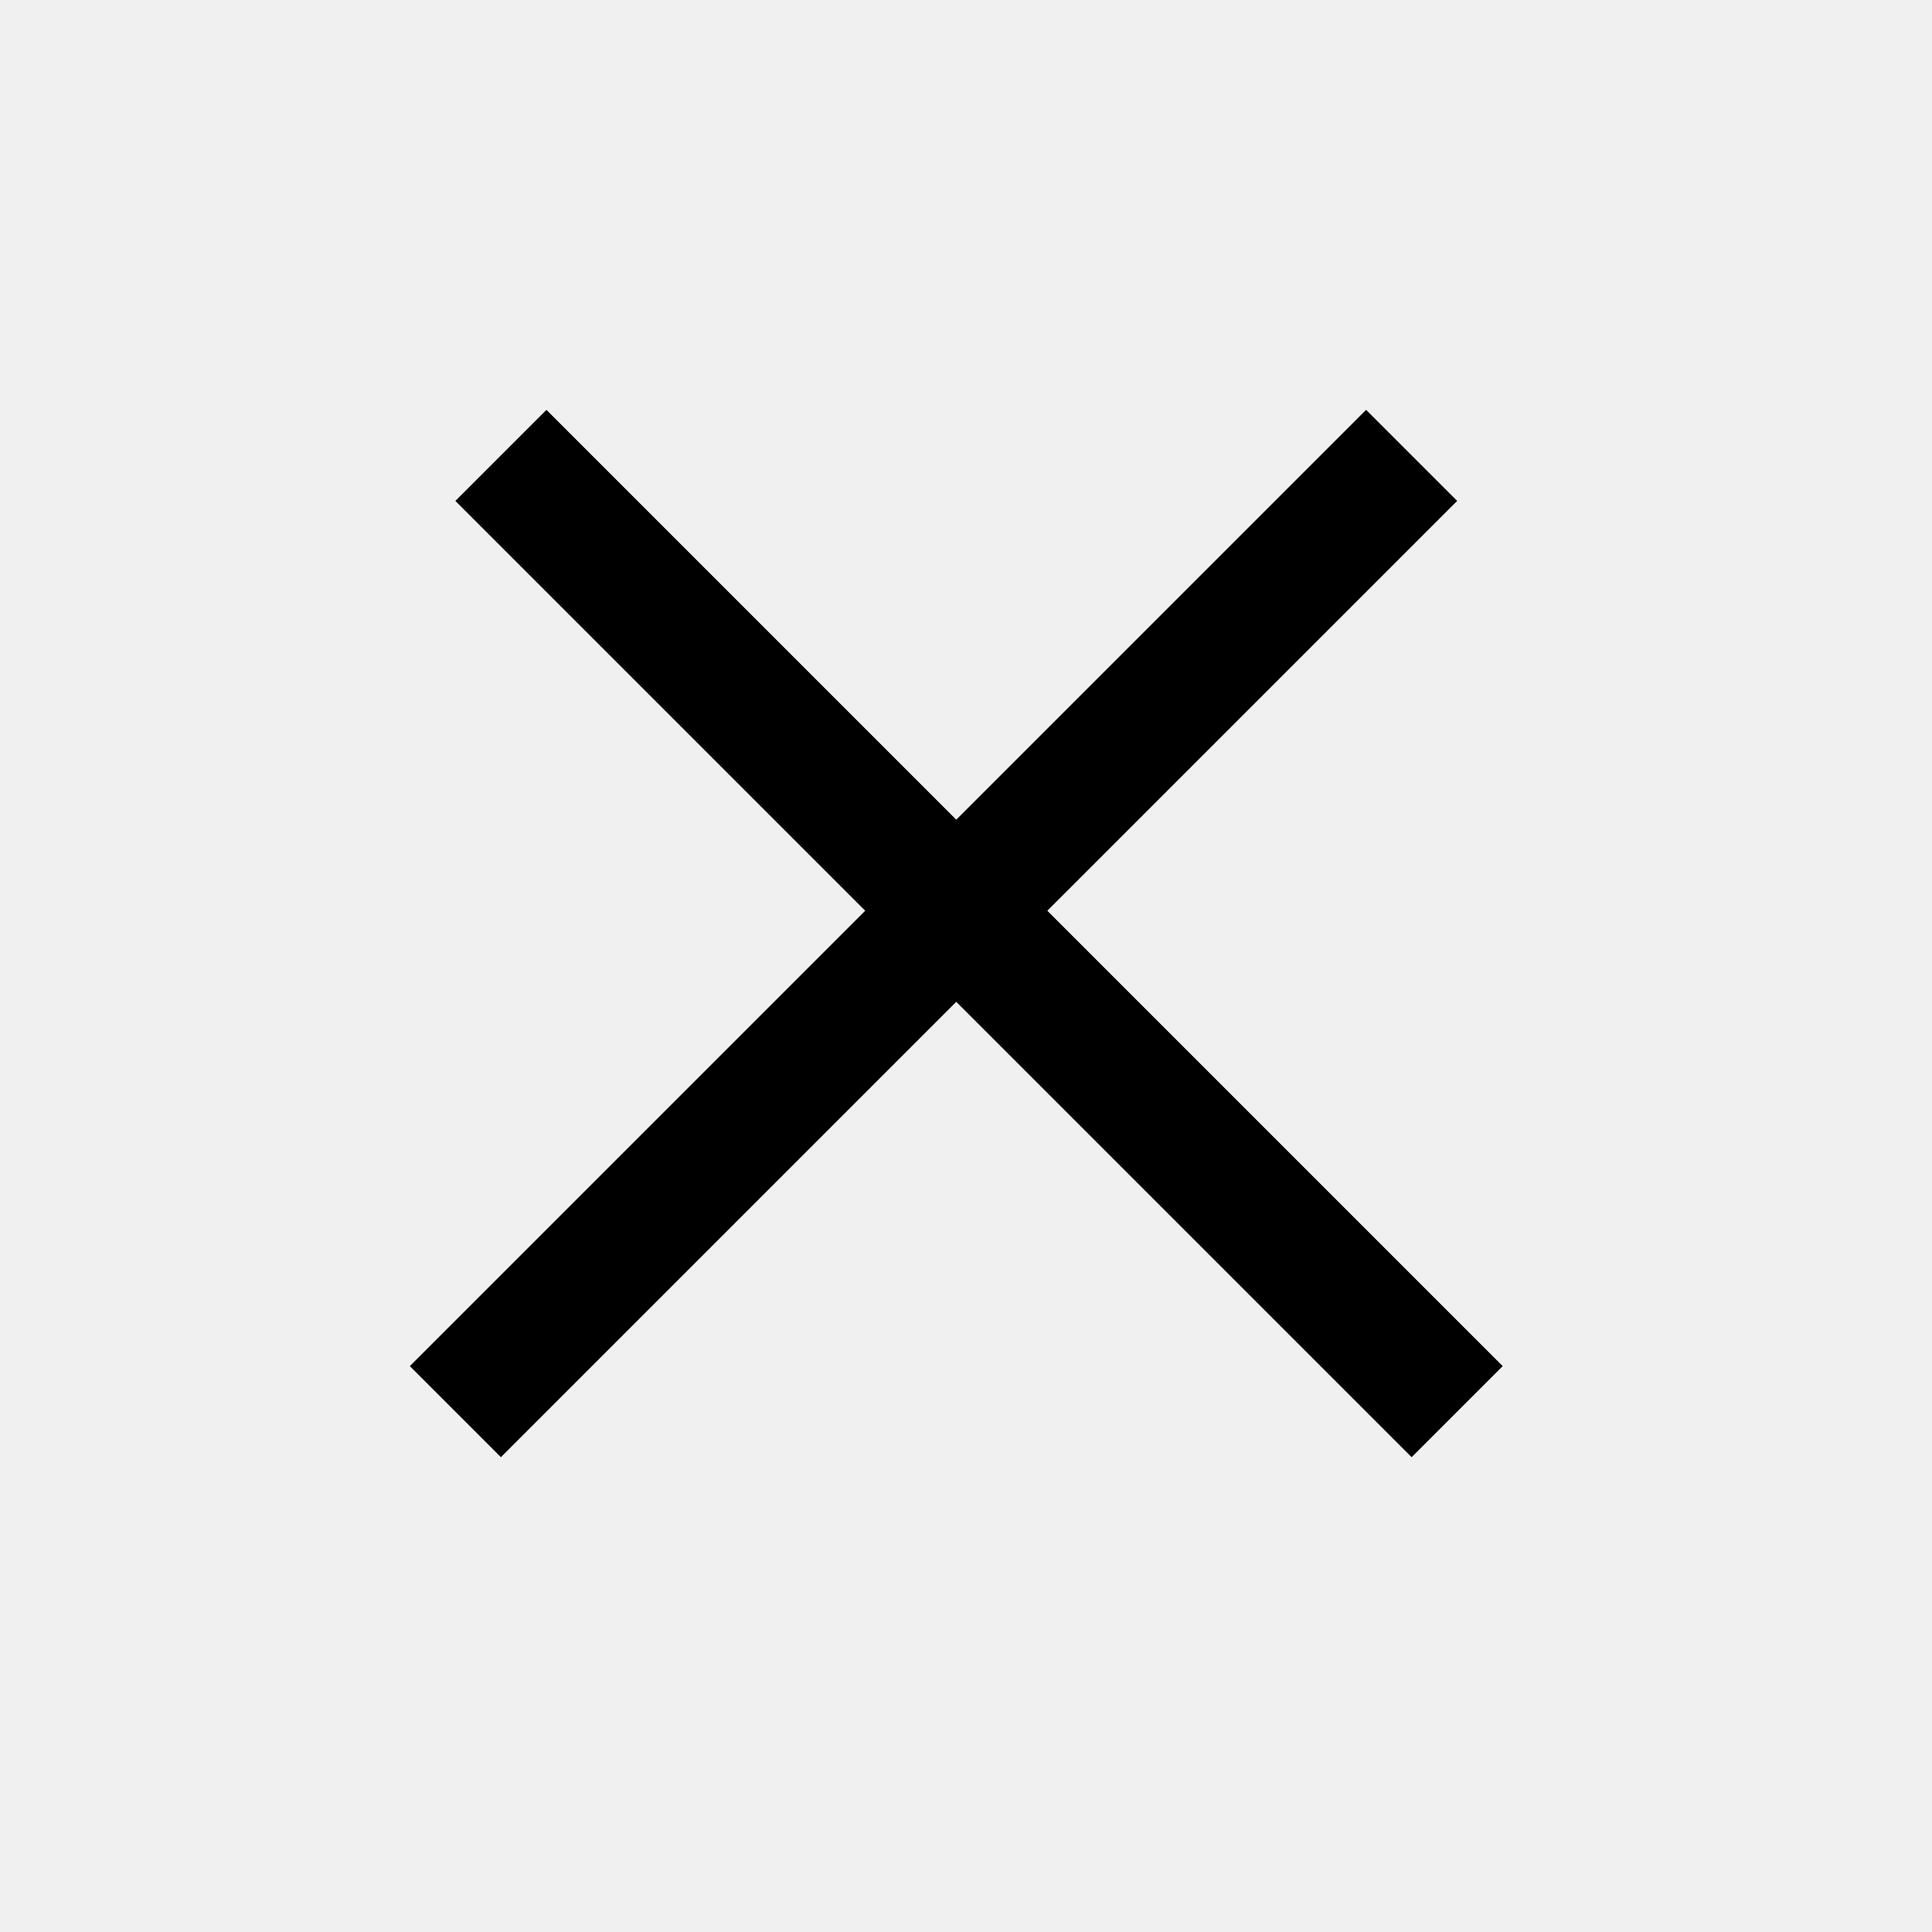
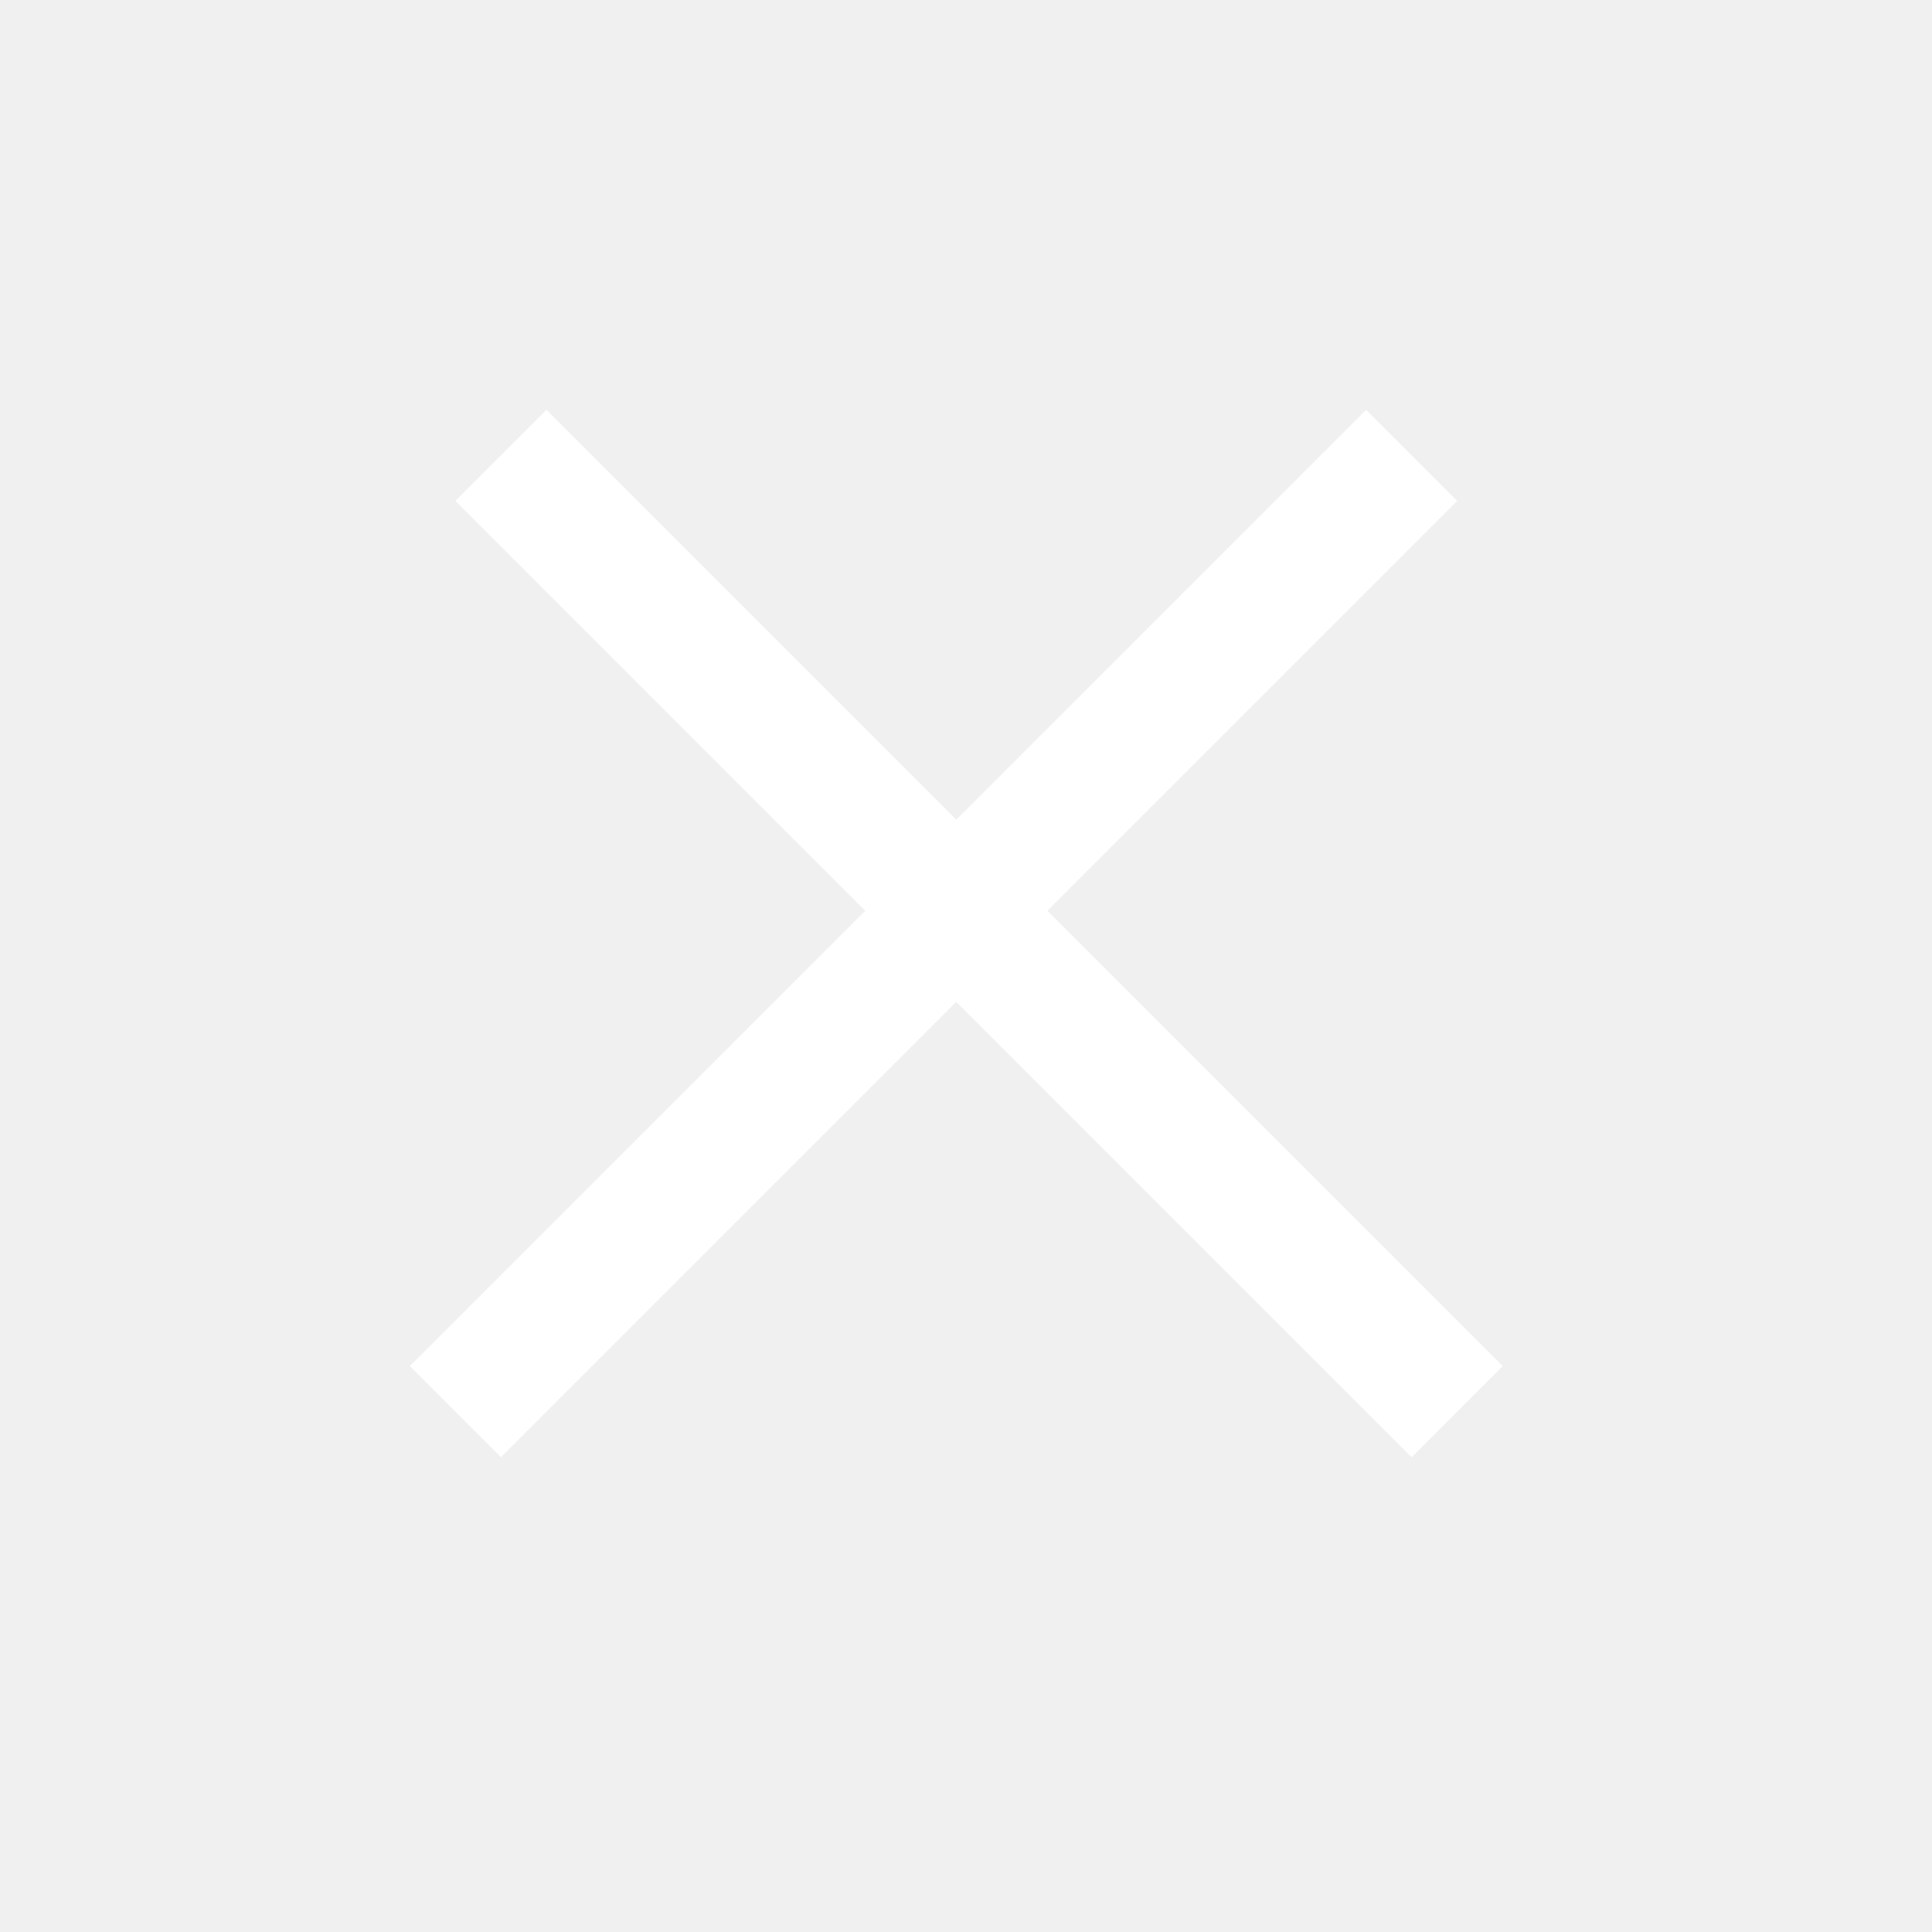
<svg xmlns="http://www.w3.org/2000/svg" width="30" height="30" viewBox="0 0 30 30" fill="none">
-   <line x1="7.778" y1="7.071" x2="22.627" y2="21.92" stroke="black" stroke-width="2" />
-   <line x1="7.071" y1="21.92" x2="21.92" y2="7.071" stroke="black" stroke-width="2" />
+   <line x1="7.778" y1="7.071" x2="22.627" y2="21.92" stroke="white" stroke-width="2" />
+   <line x1="7.071" y1="21.92" x2="21.92" y2="7.071" stroke="white" stroke-width="2" />
</svg>
